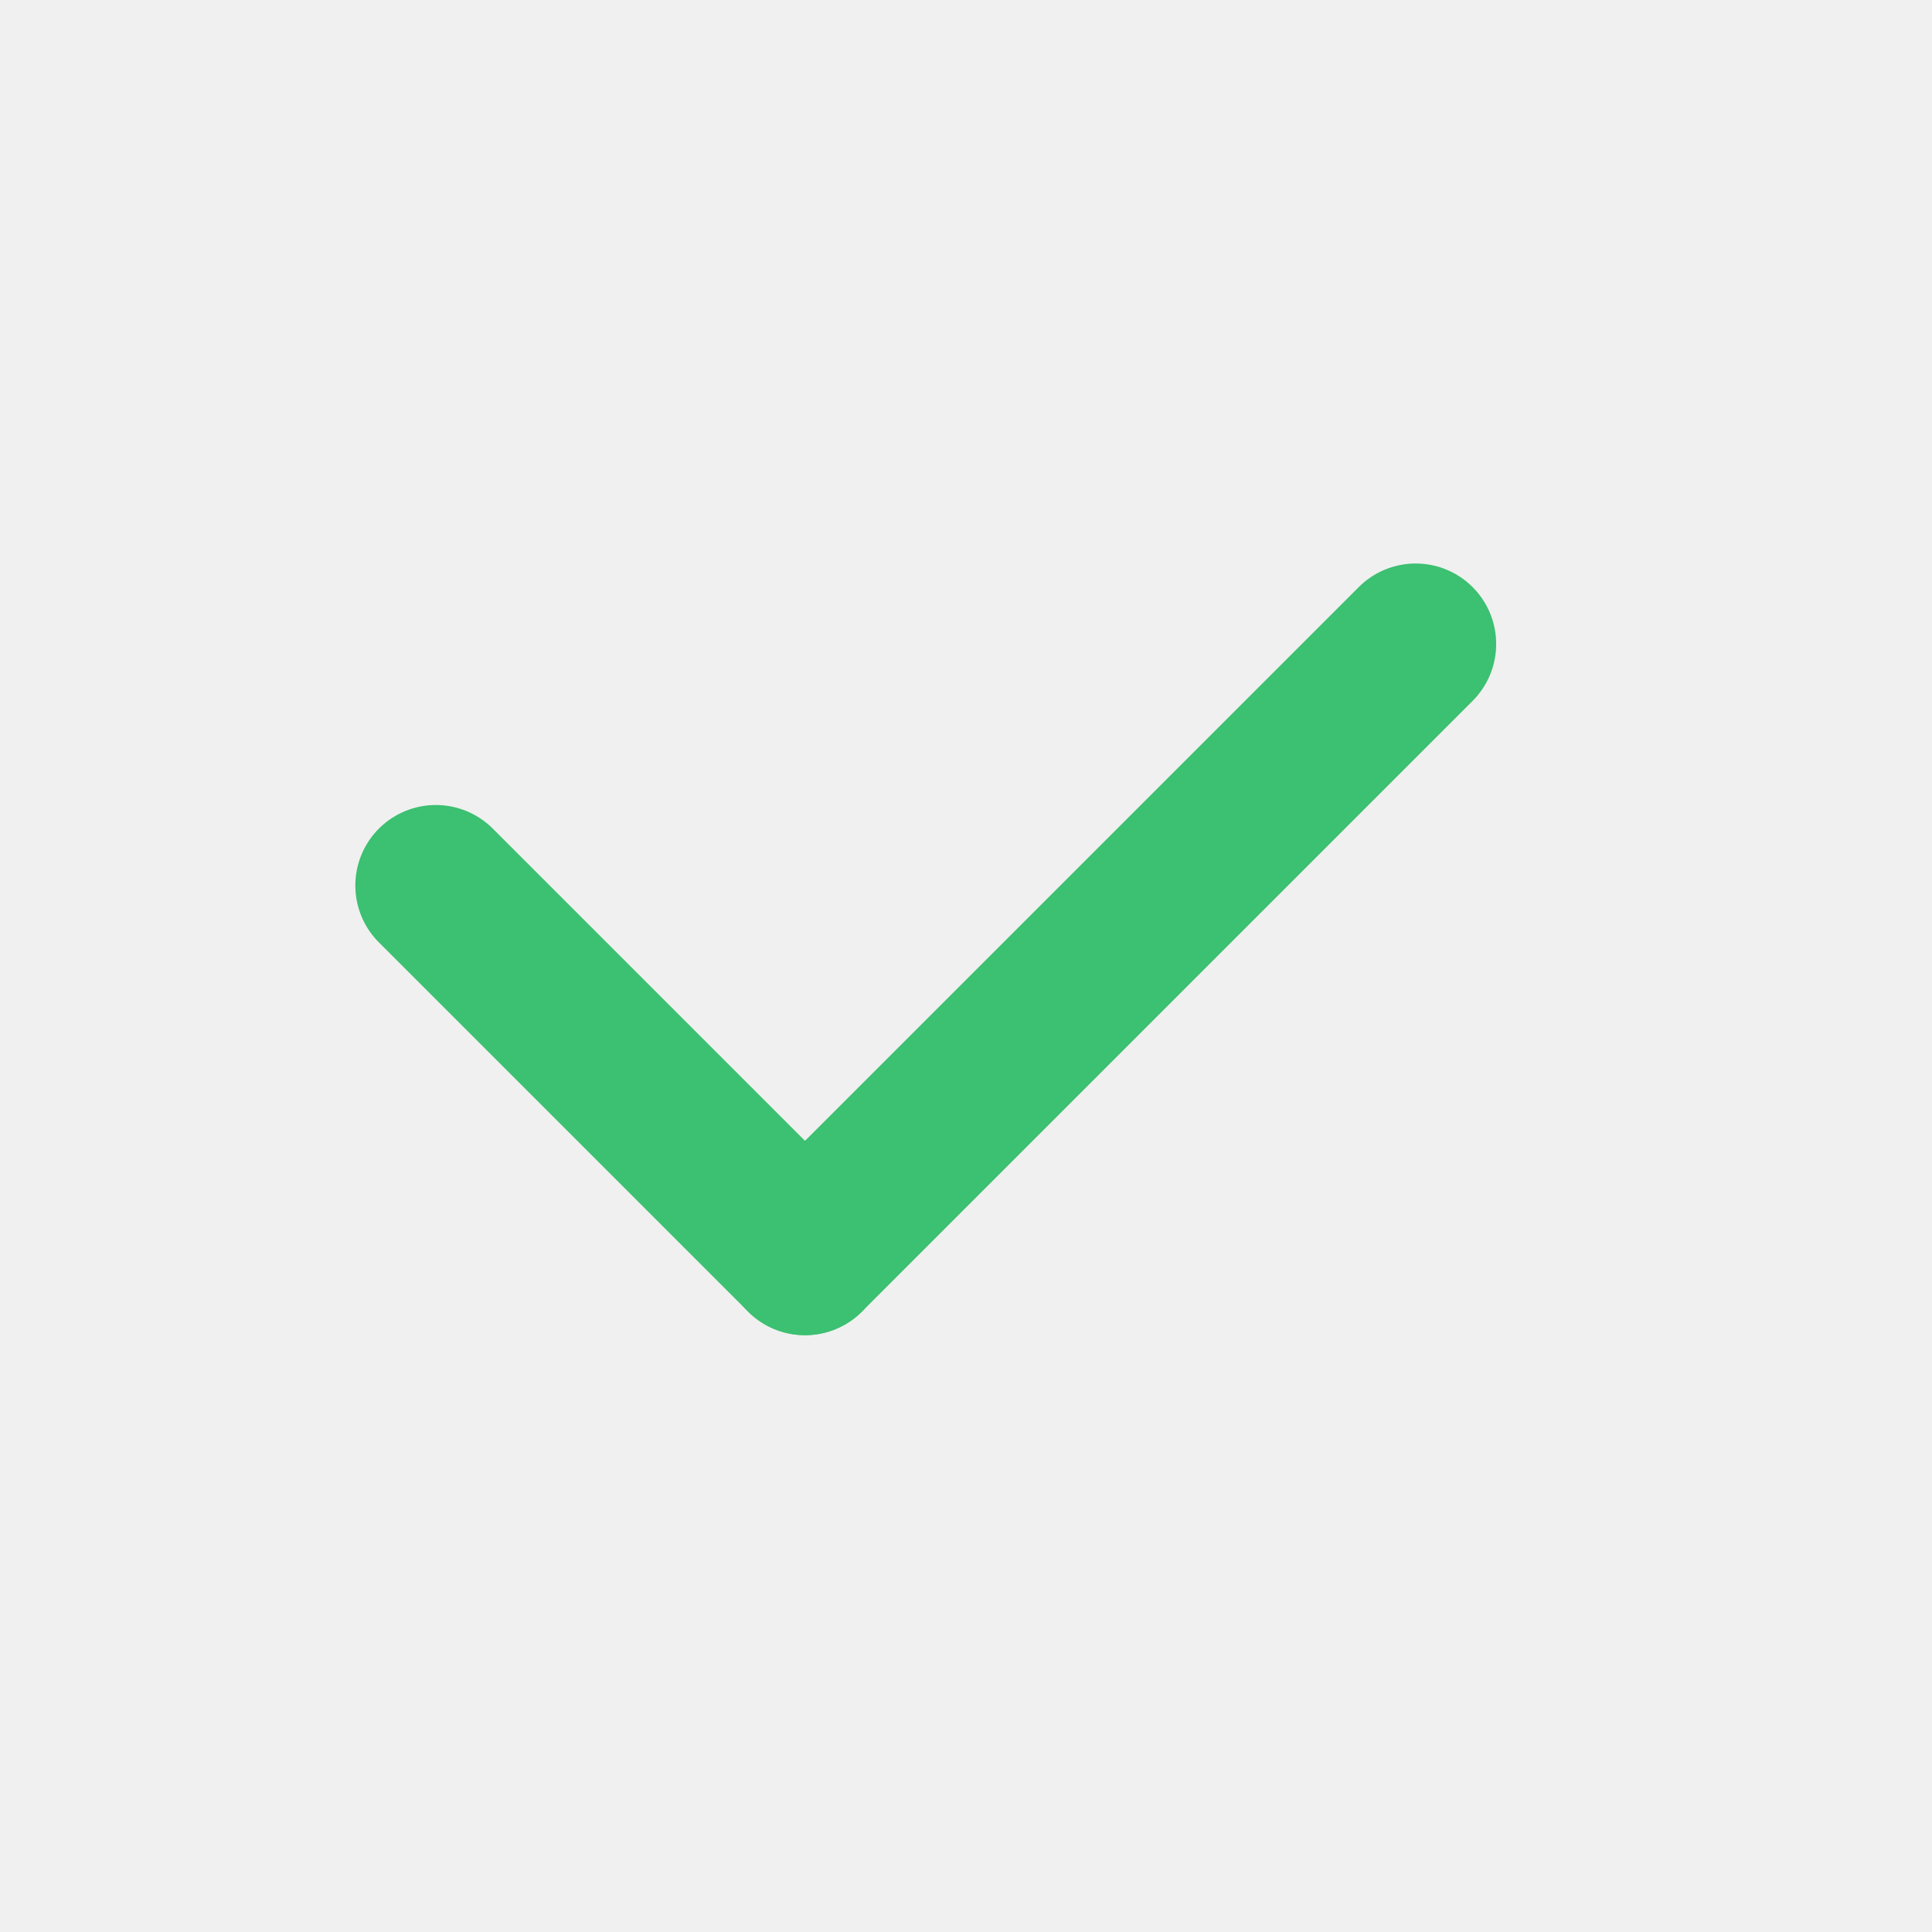
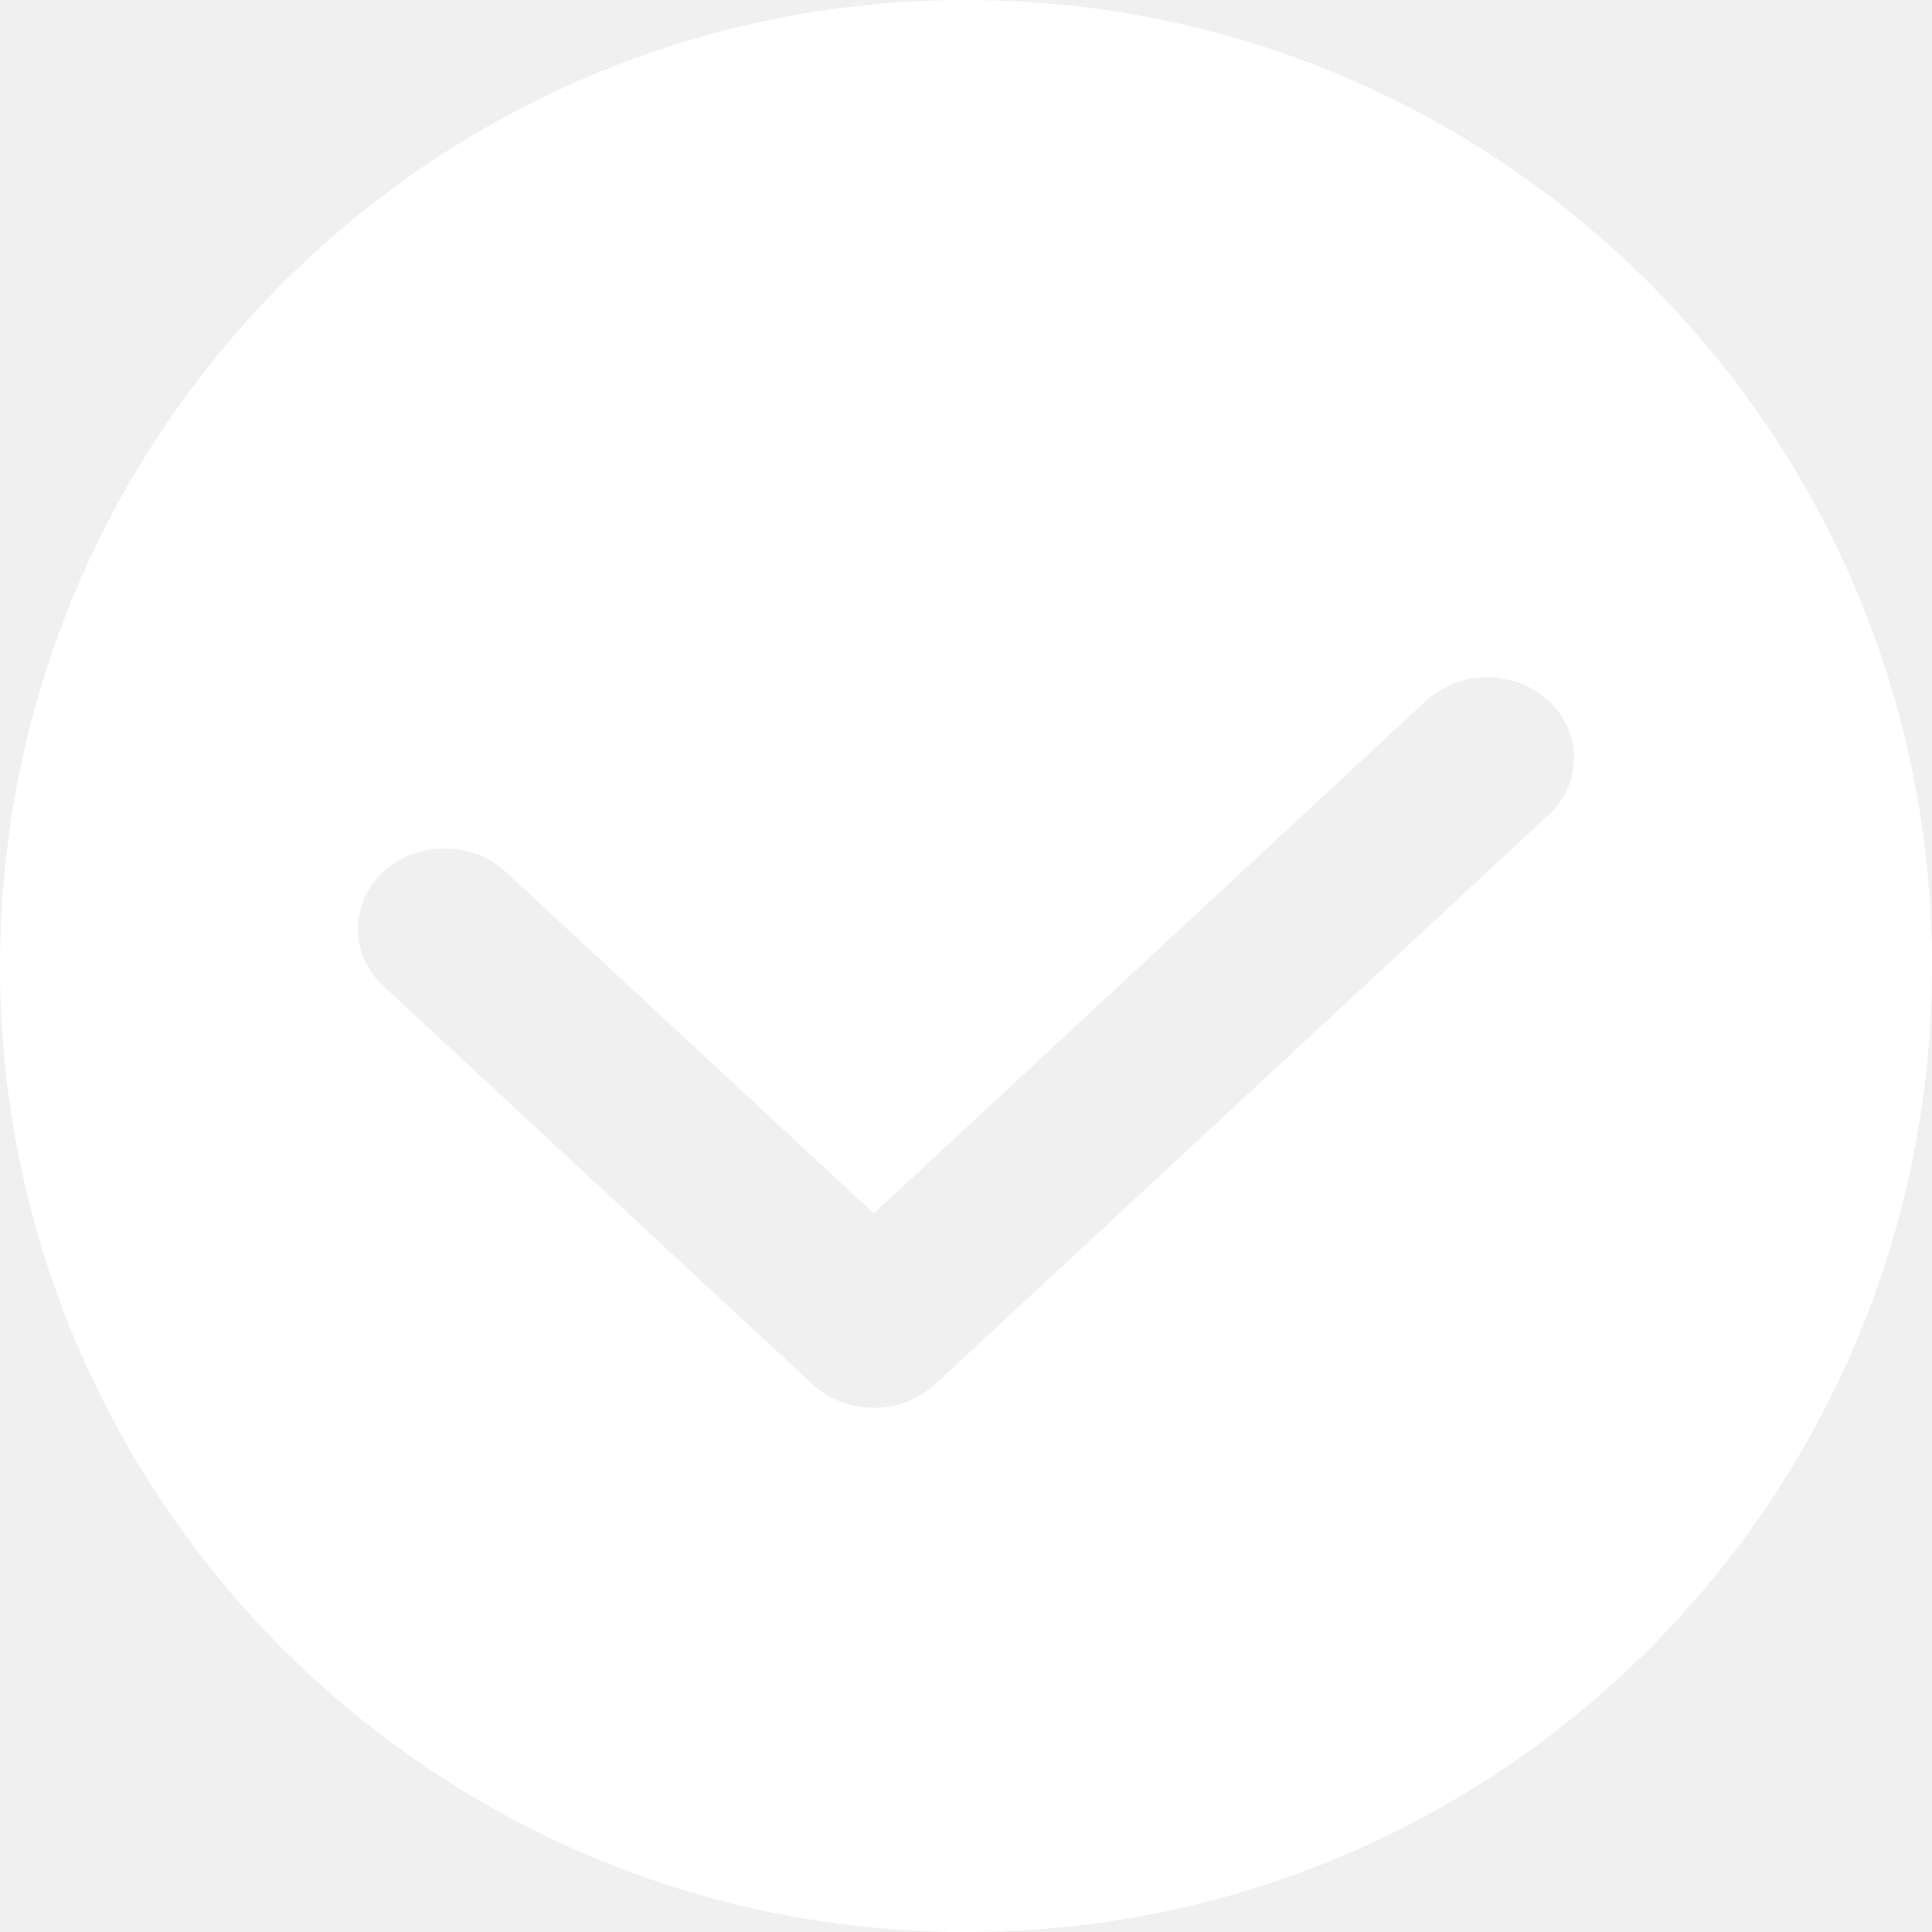
- <svg xmlns="http://www.w3.org/2000/svg" viewBox="0 0 12 12" fill="none">
-   <rect rx="6" fill="white" />
-   <line x1="5" y1="7.793" x2="8.793" y2="4" stroke="#3CC071" stroke-linecap="round" />
-   <line x1="2.707" y1="5.5" x2="5" y2="7.793" stroke="#3CC071" stroke-linecap="round" />
+ <svg xmlns="http://www.w3.org/2000/svg" width="12" height="12" viewBox="0 0 12 12" fill="none">
+   <path fill-rule="evenodd" clip-rule="evenodd" d="M6 12C9.314 12 12 9.314 12 6C12 2.686 9.314 0 6 0C2.686 0 0 2.686 0 6C0 9.314 2.686 12 6 12ZM9.619 4.353C9.408 4.158 9.067 4.158 8.857 4.353L5.427 7.537L3.142 5.416C2.932 5.221 2.591 5.221 2.38 5.416C2.17 5.611 2.17 5.928 2.38 6.123L5.047 8.598C5.257 8.793 5.598 8.793 5.808 8.598C5.813 8.593 5.818 8.589 5.823 8.584L9.619 5.061C9.829 4.865 9.829 4.549 9.619 4.353Z" fill="white" />
</svg>
